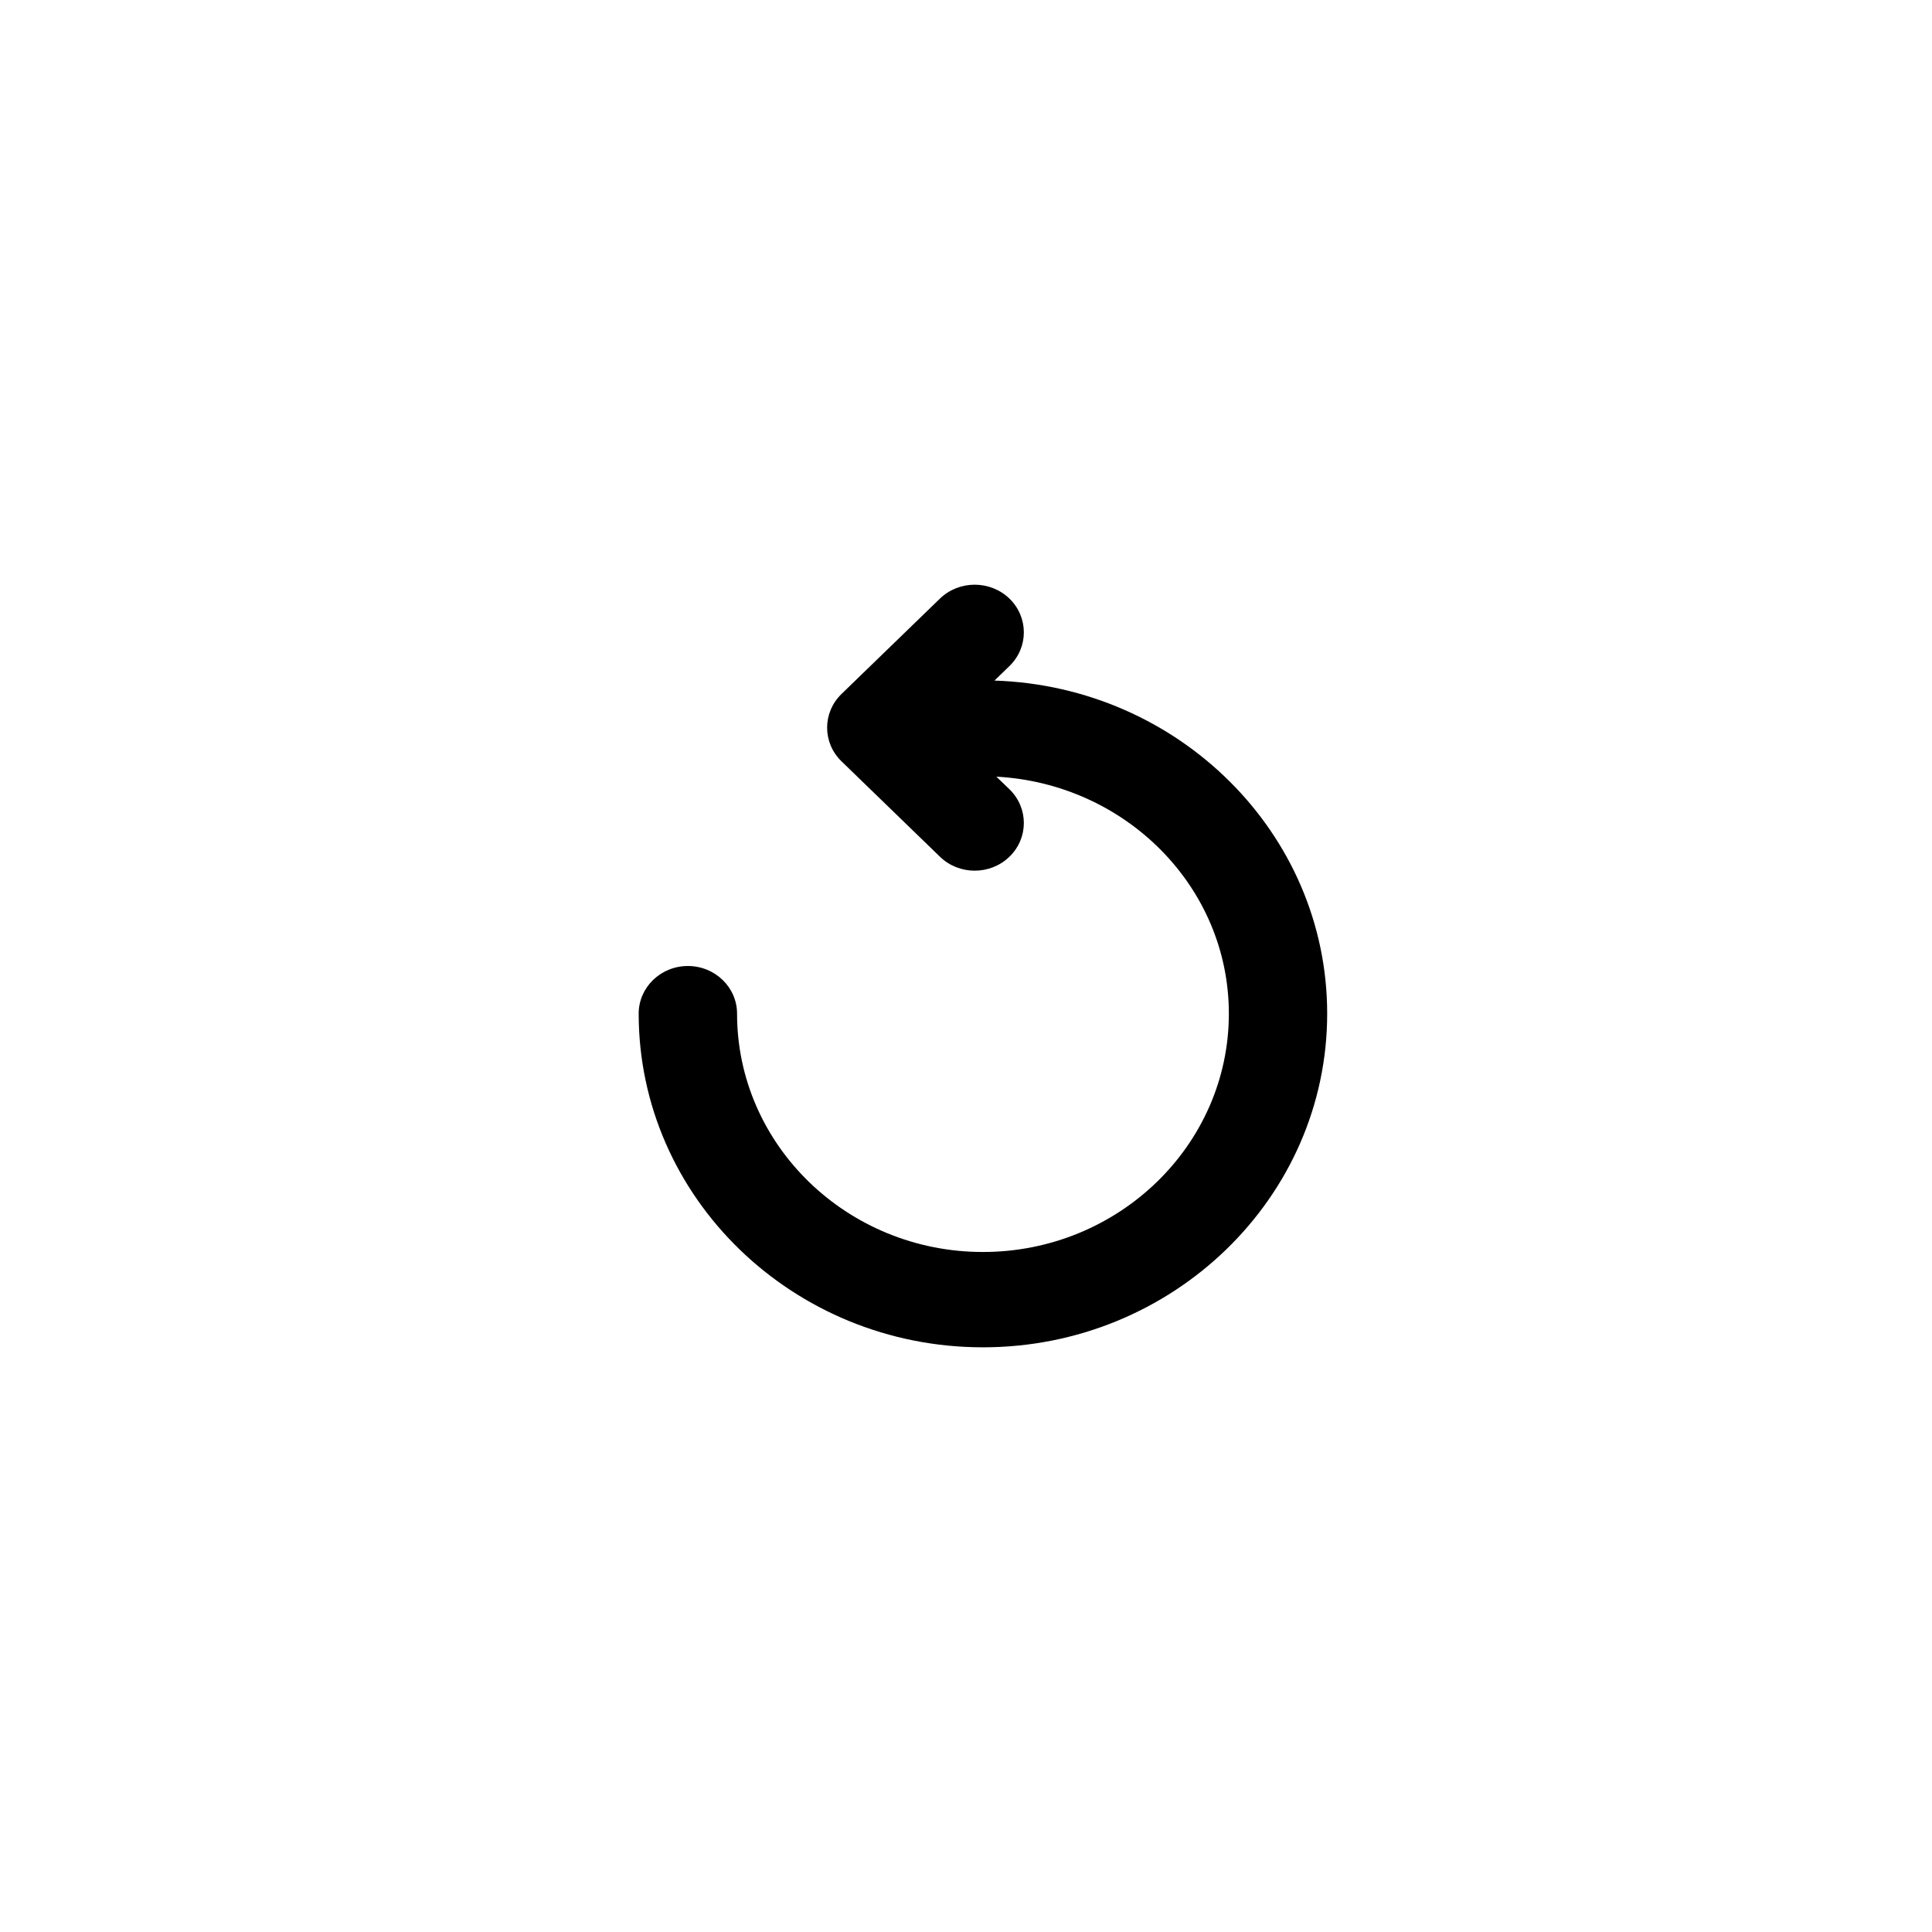
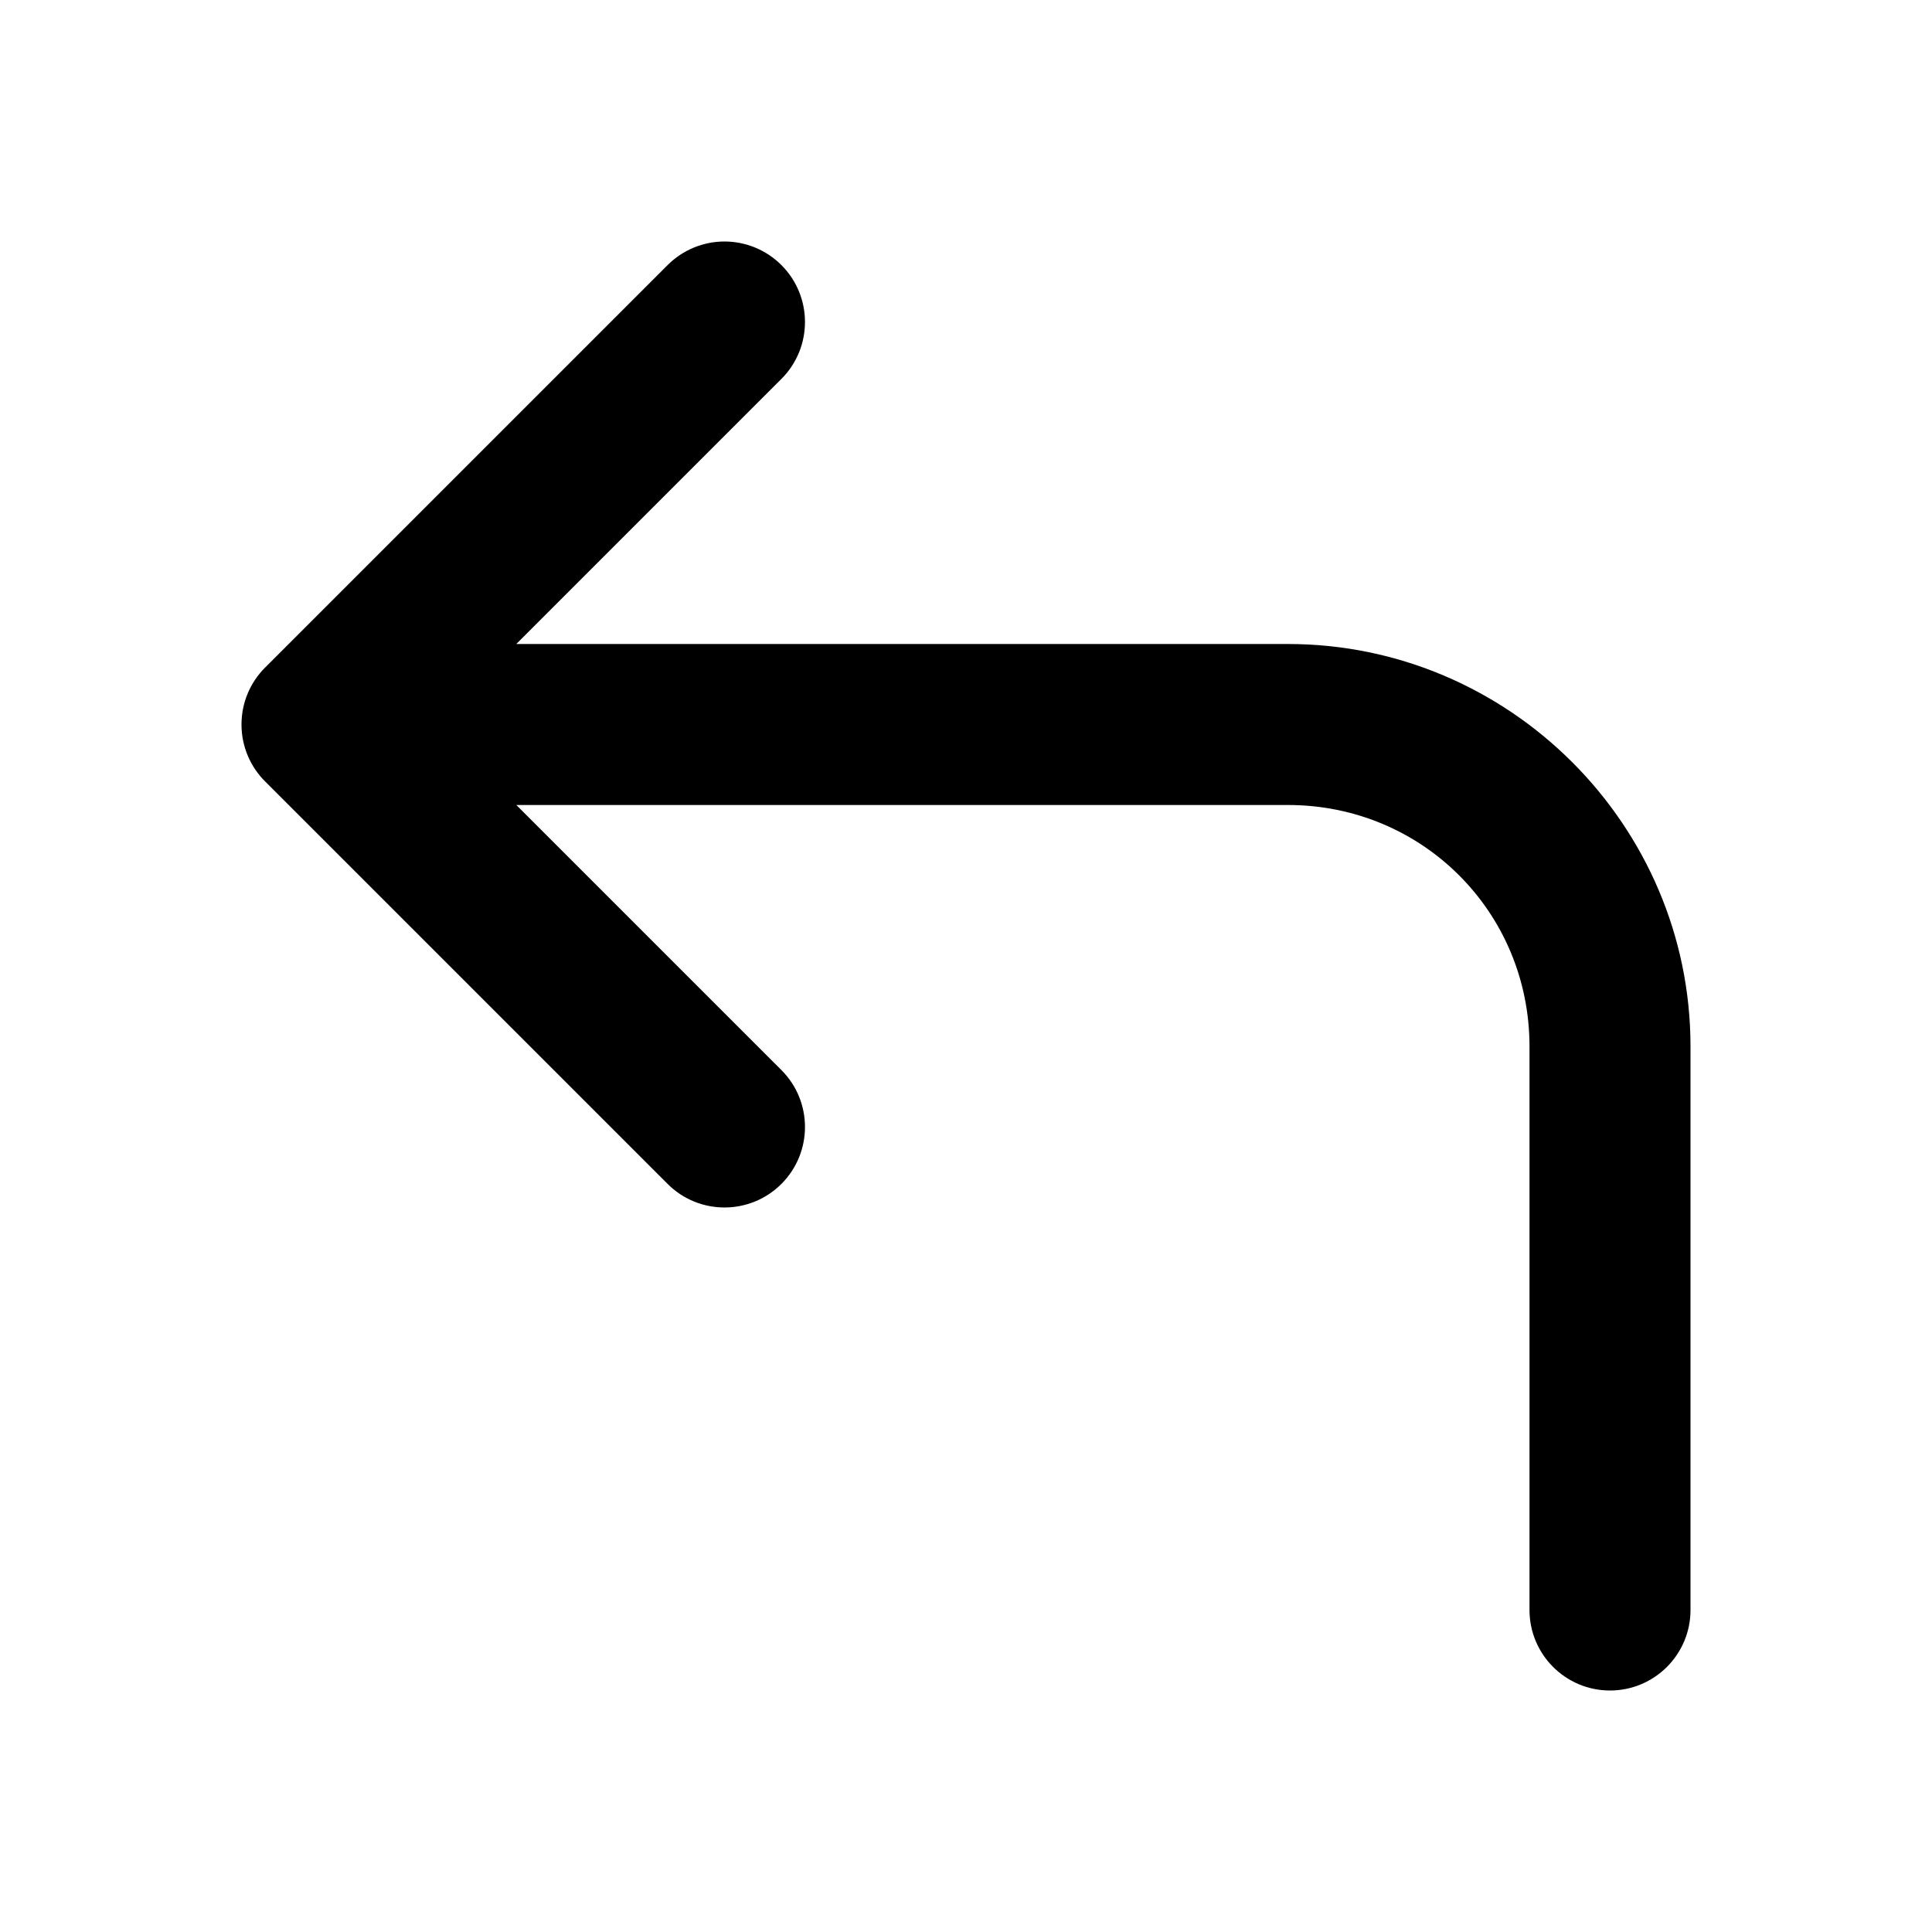
- <svg xmlns="http://www.w3.org/2000/svg" width="38" height="38" viewBox="0 0 38 38" fill="none">
-   <path fill-rule="evenodd" clip-rule="evenodd" d="M19.56 13.386L19.855 13.1C20.232 12.734 20.232 12.141 19.855 11.774C19.477 11.409 18.864 11.409 18.487 11.774L16.552 13.649C16.174 14.016 16.174 14.609 16.552 14.975L18.487 16.85C18.676 17.034 18.923 17.125 19.171 17.125C19.419 17.125 19.665 17.034 19.855 16.85C20.232 16.484 20.232 15.891 19.855 15.524L19.597 15.276C22.139 15.413 24.17 17.441 24.17 19.937C24.17 22.522 21.999 24.625 19.333 24.625C16.667 24.625 14.497 22.522 14.497 19.937C14.497 19.42 14.064 19 13.53 19C12.995 19 12.562 19.42 12.562 19.937C12.562 23.556 15.6 26.5 19.333 26.5C23.066 26.5 26.104 23.556 26.104 19.937C26.104 16.393 23.187 13.503 19.56 13.386" fill="currentColor" />
+ <svg xmlns="http://www.w3.org/2000/svg" viewBox="0 0 1024 1024" version="1.1" width="24" height="24">
+   <path fill="currentColor" d="M170.667 341.333a42.667 42.667 0 0 0-42.667 42.667 42.667 42.667 0 0 0 42.667 42.667h512c71.211 0 128 56.789 128 128v298.667a42.667 42.667 0 0 0 42.667 42.667 42.667 42.667 0 0 0 42.667-42.667v-298.667c0-117.333-96-213.333-213.333-213.333zM384 128a42.667 42.667 0 0 0-30.165 12.501l-213.333 213.333a42.667 42.667 0 0 0 0 60.331l213.333 213.333a42.667 42.667 0 0 0 60.331 0 42.667 42.667 0 0 0 0-60.331L230.997 384l183.168-183.168a42.667 42.667 0 0 0 0-60.331A42.667 42.667 0 0 0 384 128z" />
</svg>
